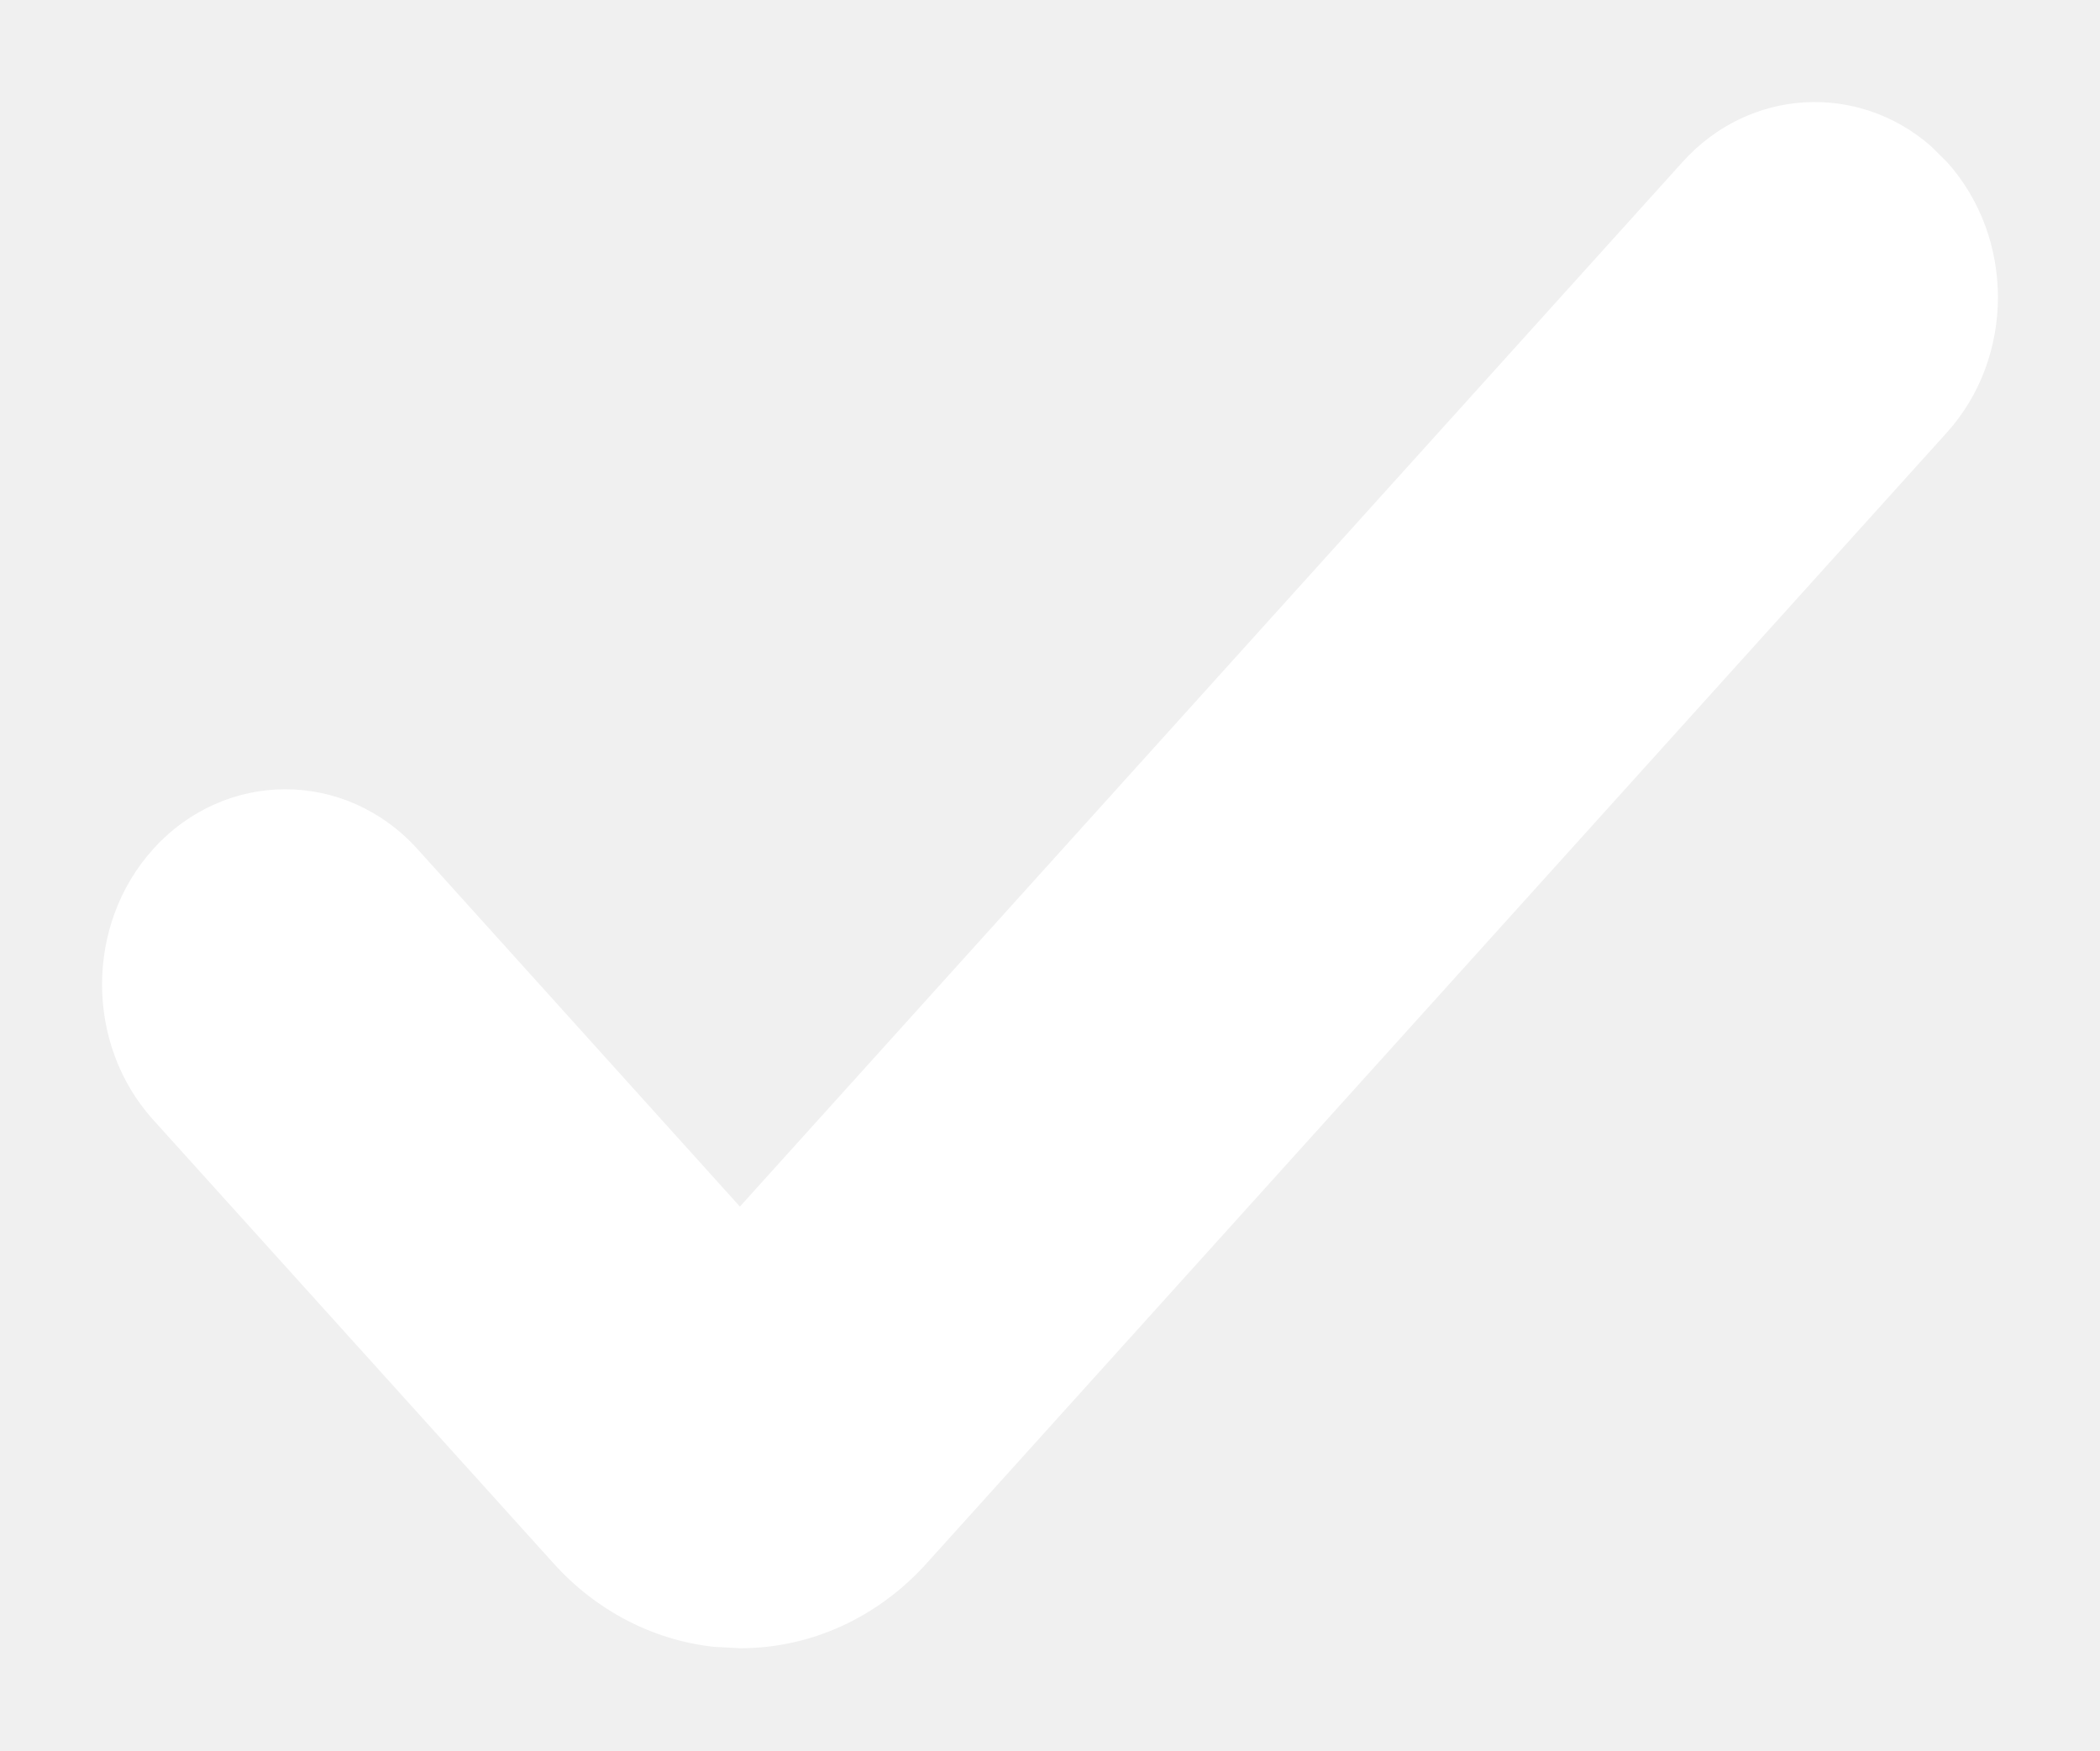
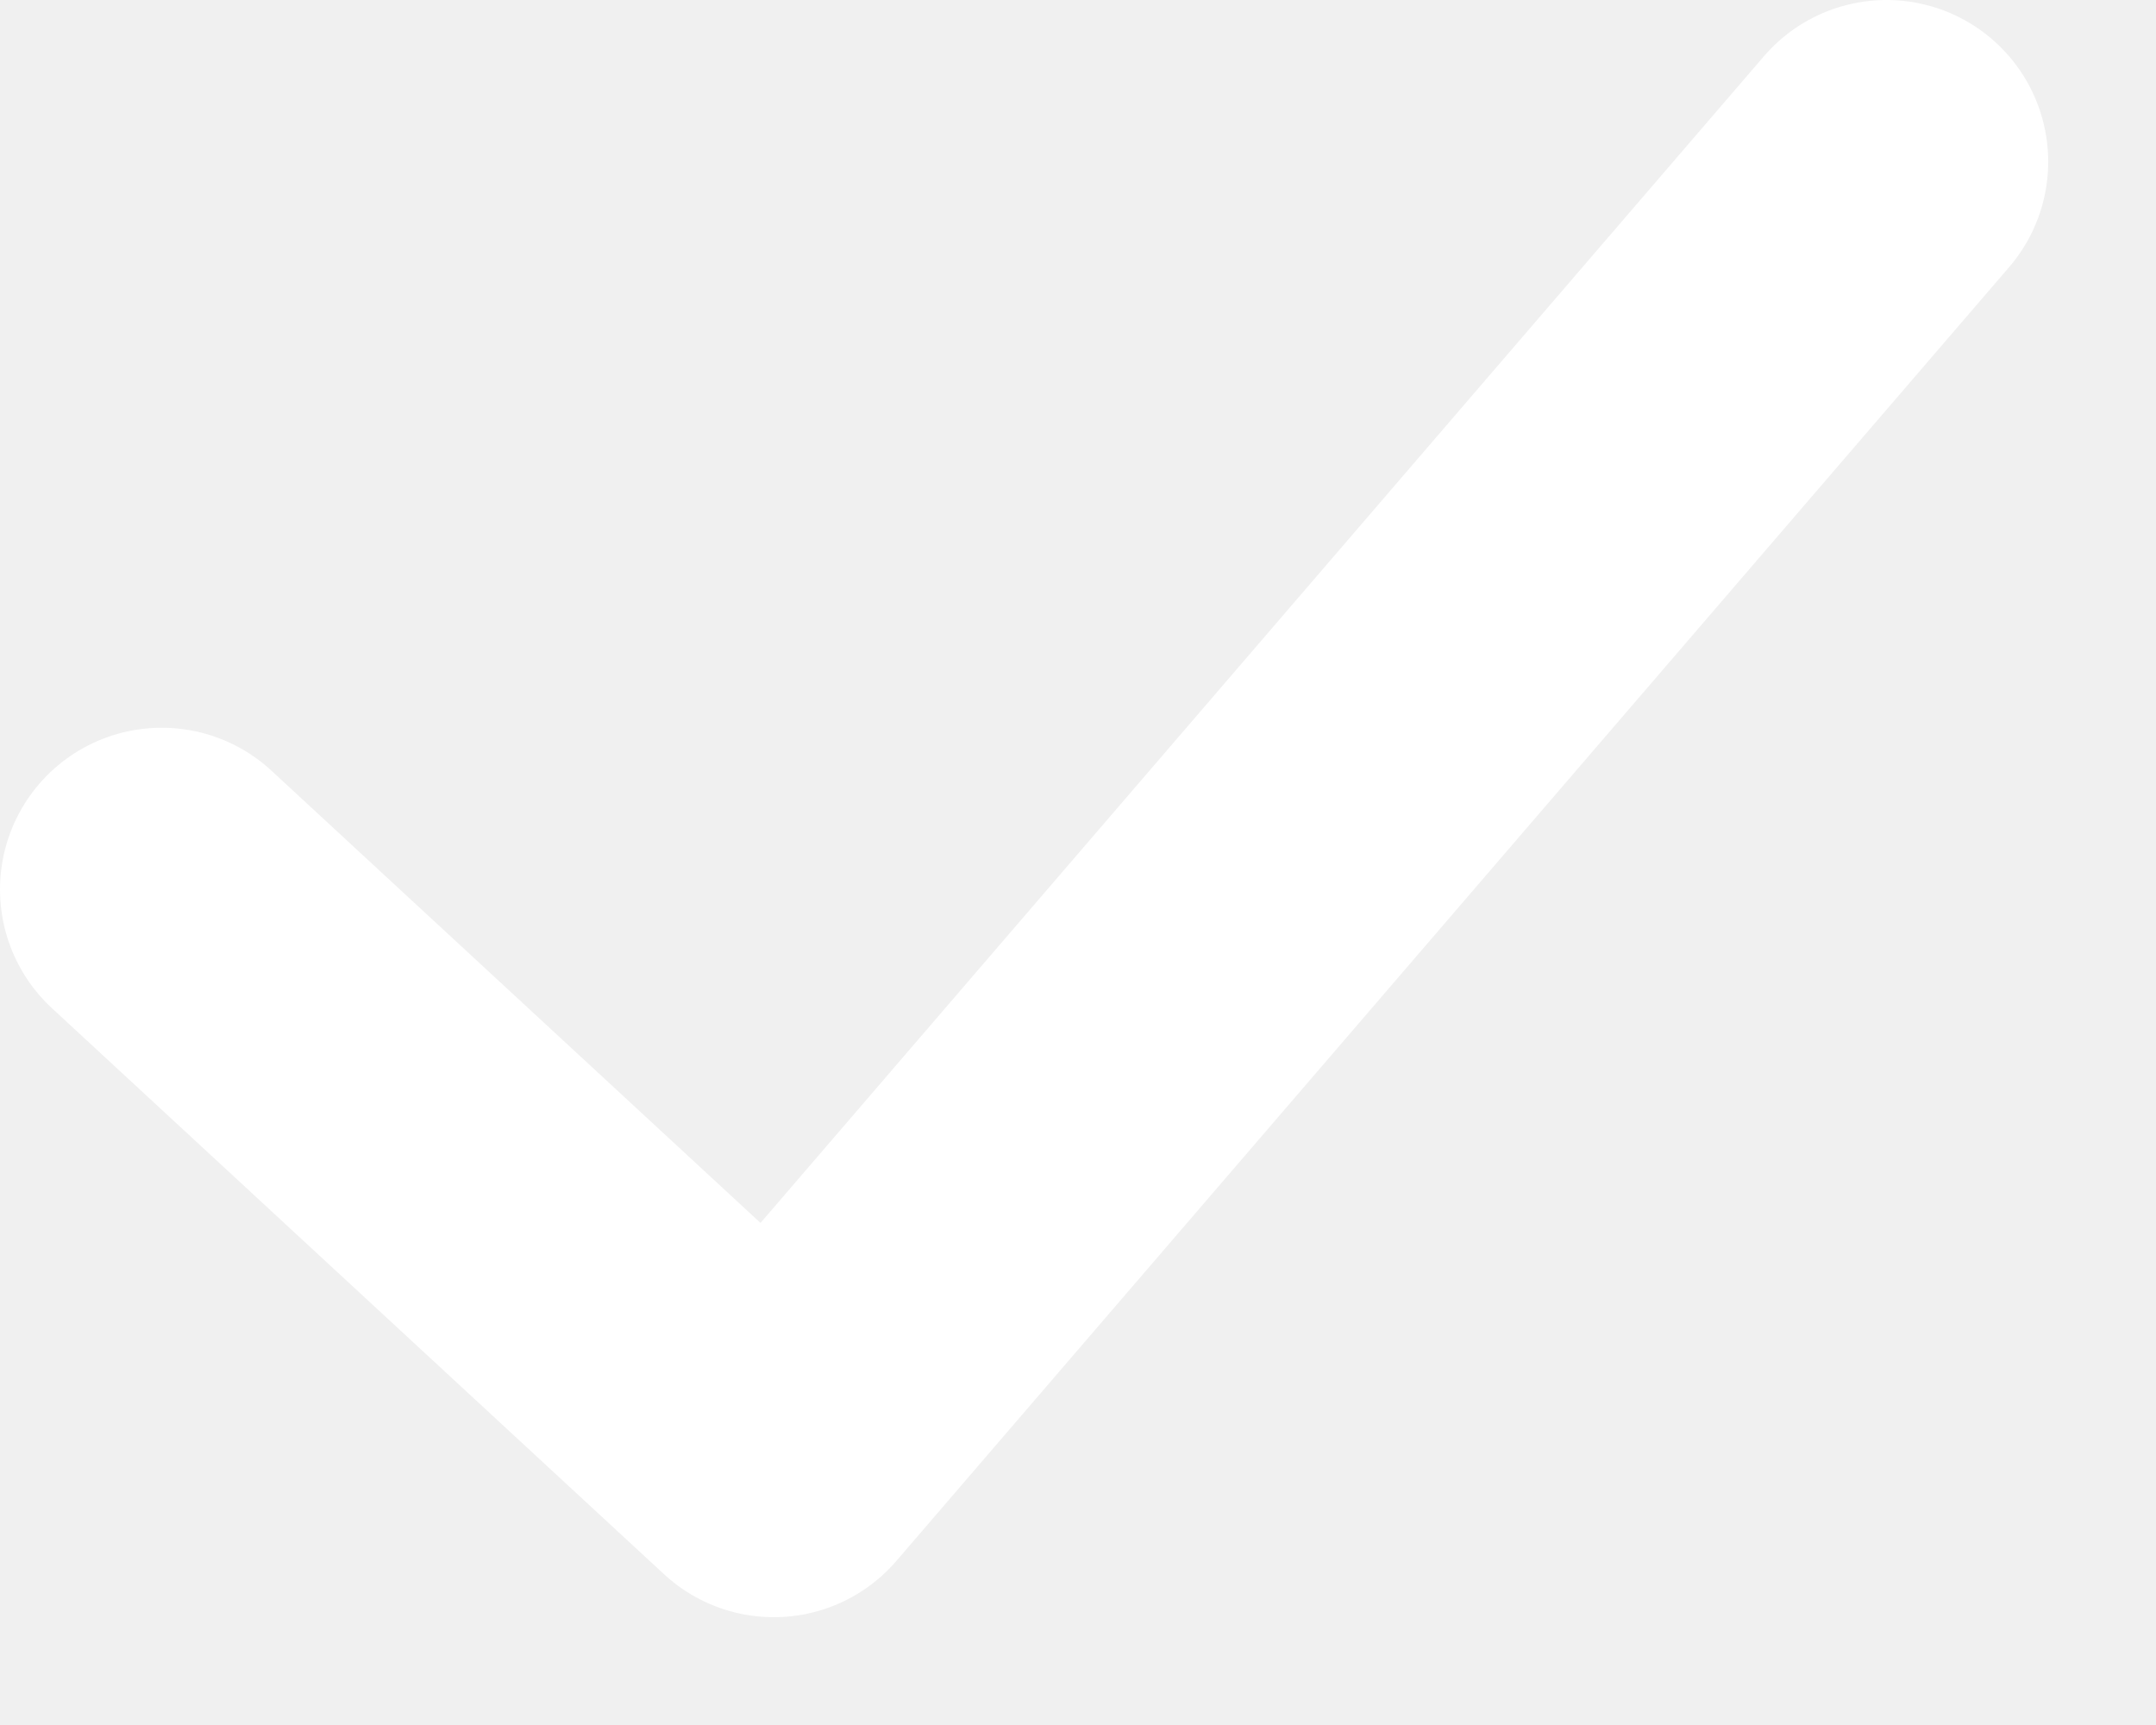
- <svg xmlns="http://www.w3.org/2000/svg" width="12" height="10" viewBox="0 0 12 10" fill="none">
-   <path d="M4.079 9.408C3.731 9.37 3.406 9.201 3.163 8.931L0.875 6.397C0.486 5.966 0.486 5.282 0.875 4.851C1.287 4.395 1.974 4.395 2.386 4.851L4.228 6.893L9.615 0.925C9.997 0.502 10.616 0.471 11.033 0.834L11.125 0.925C11.514 1.357 11.514 2.04 11.125 2.471L5.295 8.931C5.017 9.24 4.633 9.417 4.229 9.416L4.228 9.416L4.079 9.408Z" fill="white" />
+ <svg xmlns="http://www.w3.org/2000/svg" width="10" height="8" viewBox="0 0 10 8" fill="none">
+   <path d="M0.75 4.125L3.589 6.75L8.75 0.75" stroke="white" stroke-width="1.5" stroke-linecap="round" stroke-linejoin="round" />
</svg>
